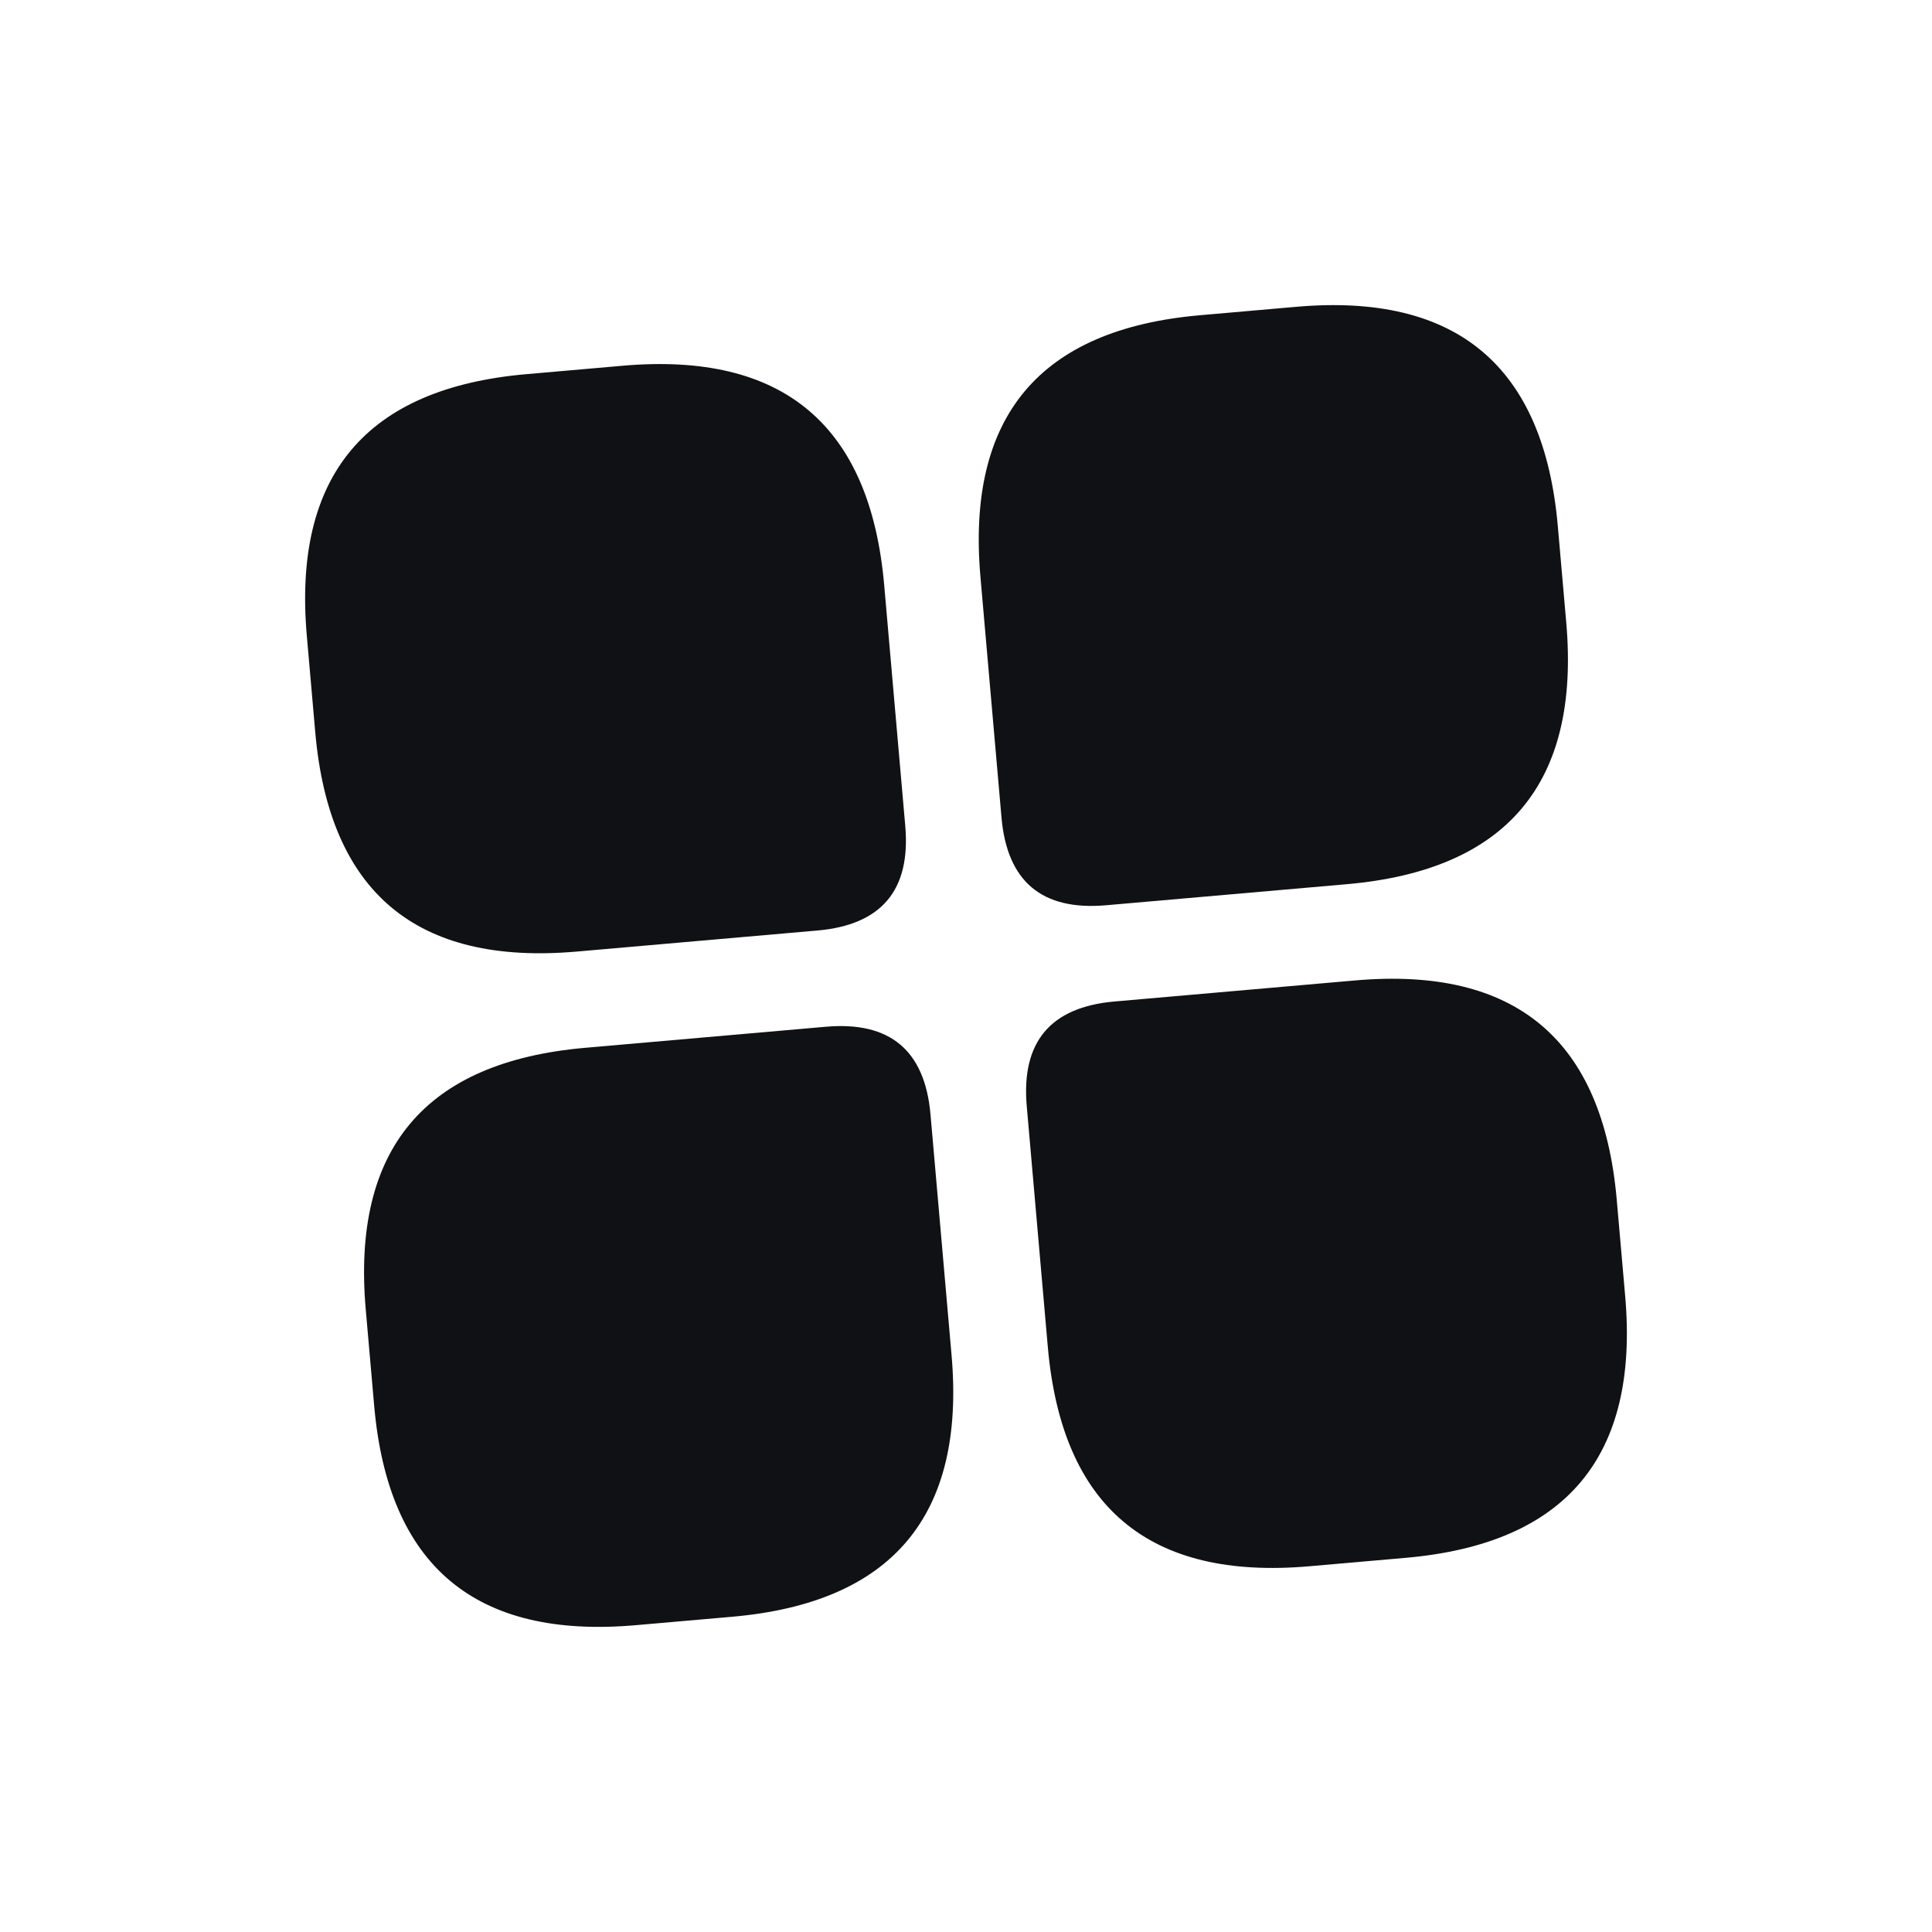
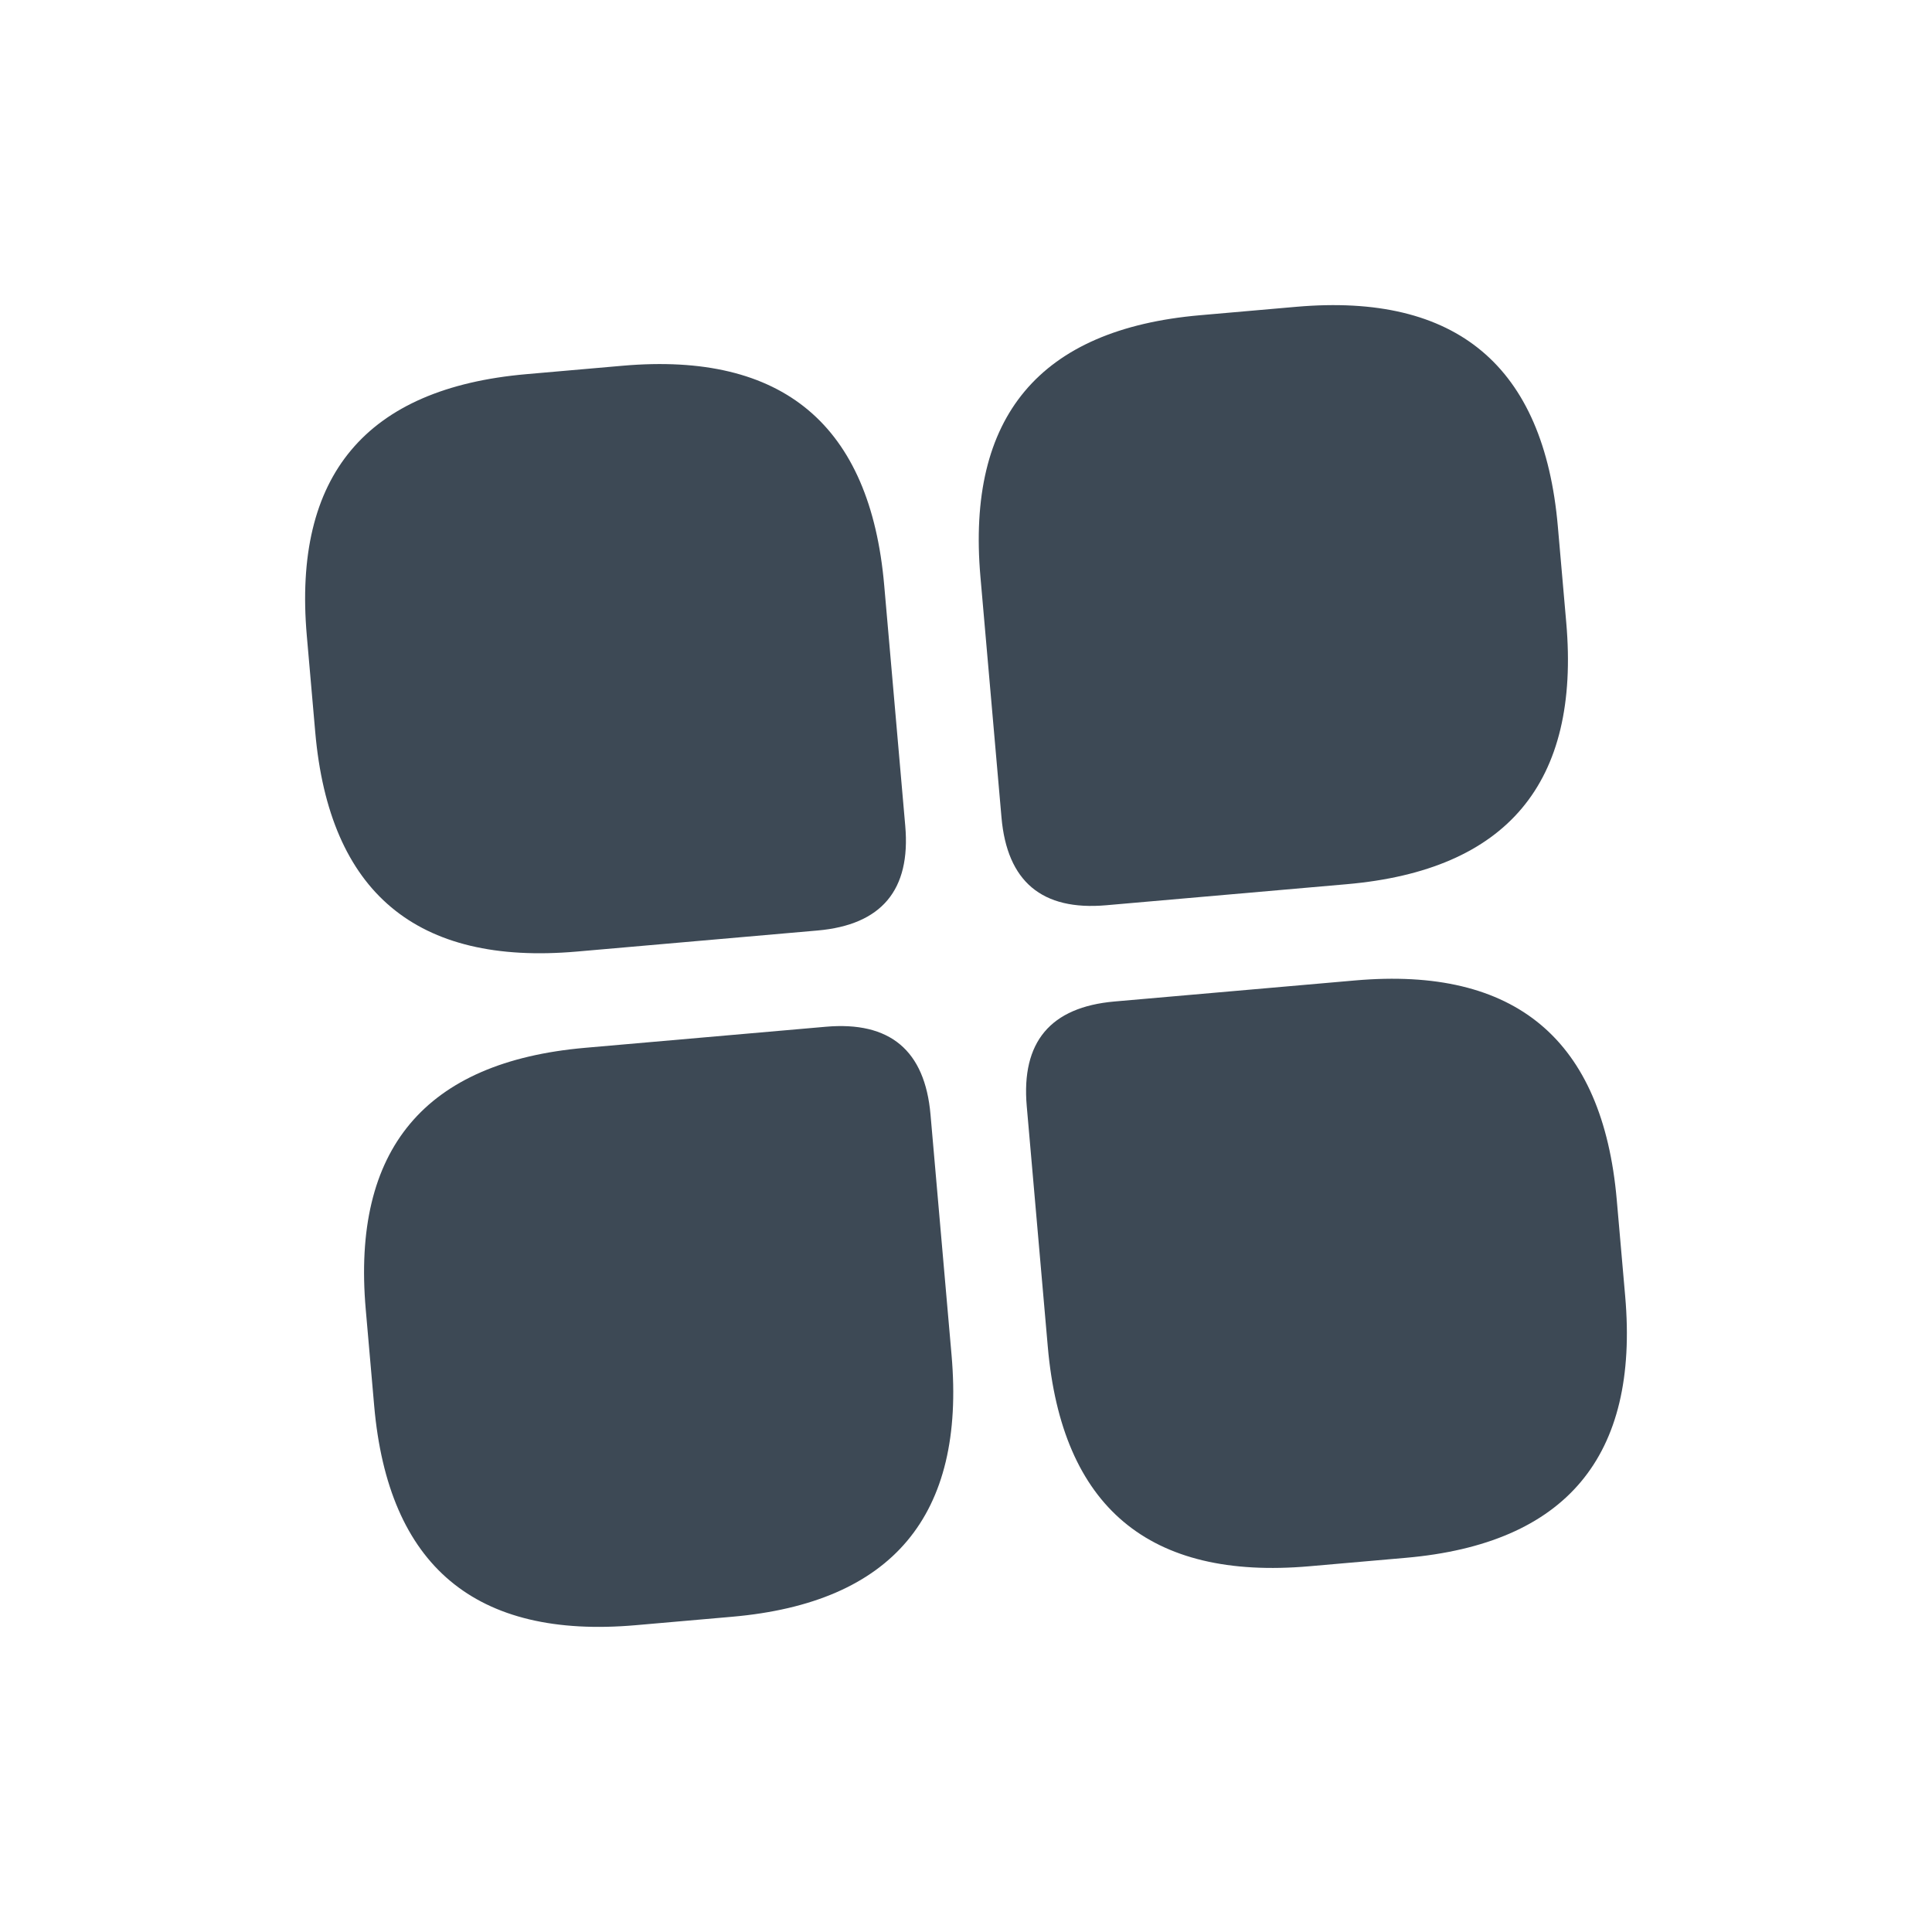
- <svg xmlns="http://www.w3.org/2000/svg" width="40" height="40" viewBox="0 0 40 40">
-   <g fill="#101114" transform="rotate(-5 20 20) translate(7 7)">
-     <path d="M5 0H7Q12 0 12 5V10Q12 12 10 12H5Q0 12 0 7V5Q0 0 5 0Z" />
-     <g transform="translate(14 0) rotate(90 6 6)">
+ <svg xmlns="http://www.w3.org/2000/svg" width="1024" height="1024" viewBox="0 0 1024 1024">
+   <g transform="translate(0 0) scale(25.6)">
+     <g fill="#3D4955" transform="rotate(-5 20 20) translate(7 7)">
      <path d="M5 0H7Q12 0 12 5V10Q12 12 10 12H5Q0 12 0 7V5Q0 0 5 0Z" />
-     </g>
-     <g transform="translate(0 14) rotate(-90 6 6)">
-       <path d="M5 0H7Q12 0 12 5V10Q12 12 10 12H5Q0 12 0 7V5Q0 0 5 0Z" />
-     </g>
-     <g transform="translate(14 14) rotate(180 6 6)">
-       <path d="M5 0H7Q12 0 12 5V10Q12 12 10 12H5Q0 12 0 7V5Q0 0 5 0Z" />
+       <g transform="translate(14 0) rotate(90 6 6)">
+         <path d="M5 0H7Q12 0 12 5V10Q12 12 10 12H5Q0 12 0 7V5Q0 0 5 0Z" />
+       </g>
+       <g transform="translate(0 14) rotate(-90 6 6)">
+         <path d="M5 0H7Q12 0 12 5V10Q12 12 10 12H5Q0 12 0 7V5Q0 0 5 0Z" />
+       </g>
+       <g transform="translate(14 14) rotate(180 6 6)">
+         <path d="M5 0H7Q12 0 12 5V10Q12 12 10 12H5Q0 12 0 7V5Q0 0 5 0Z" />
+       </g>
    </g>
  </g>
</svg>
